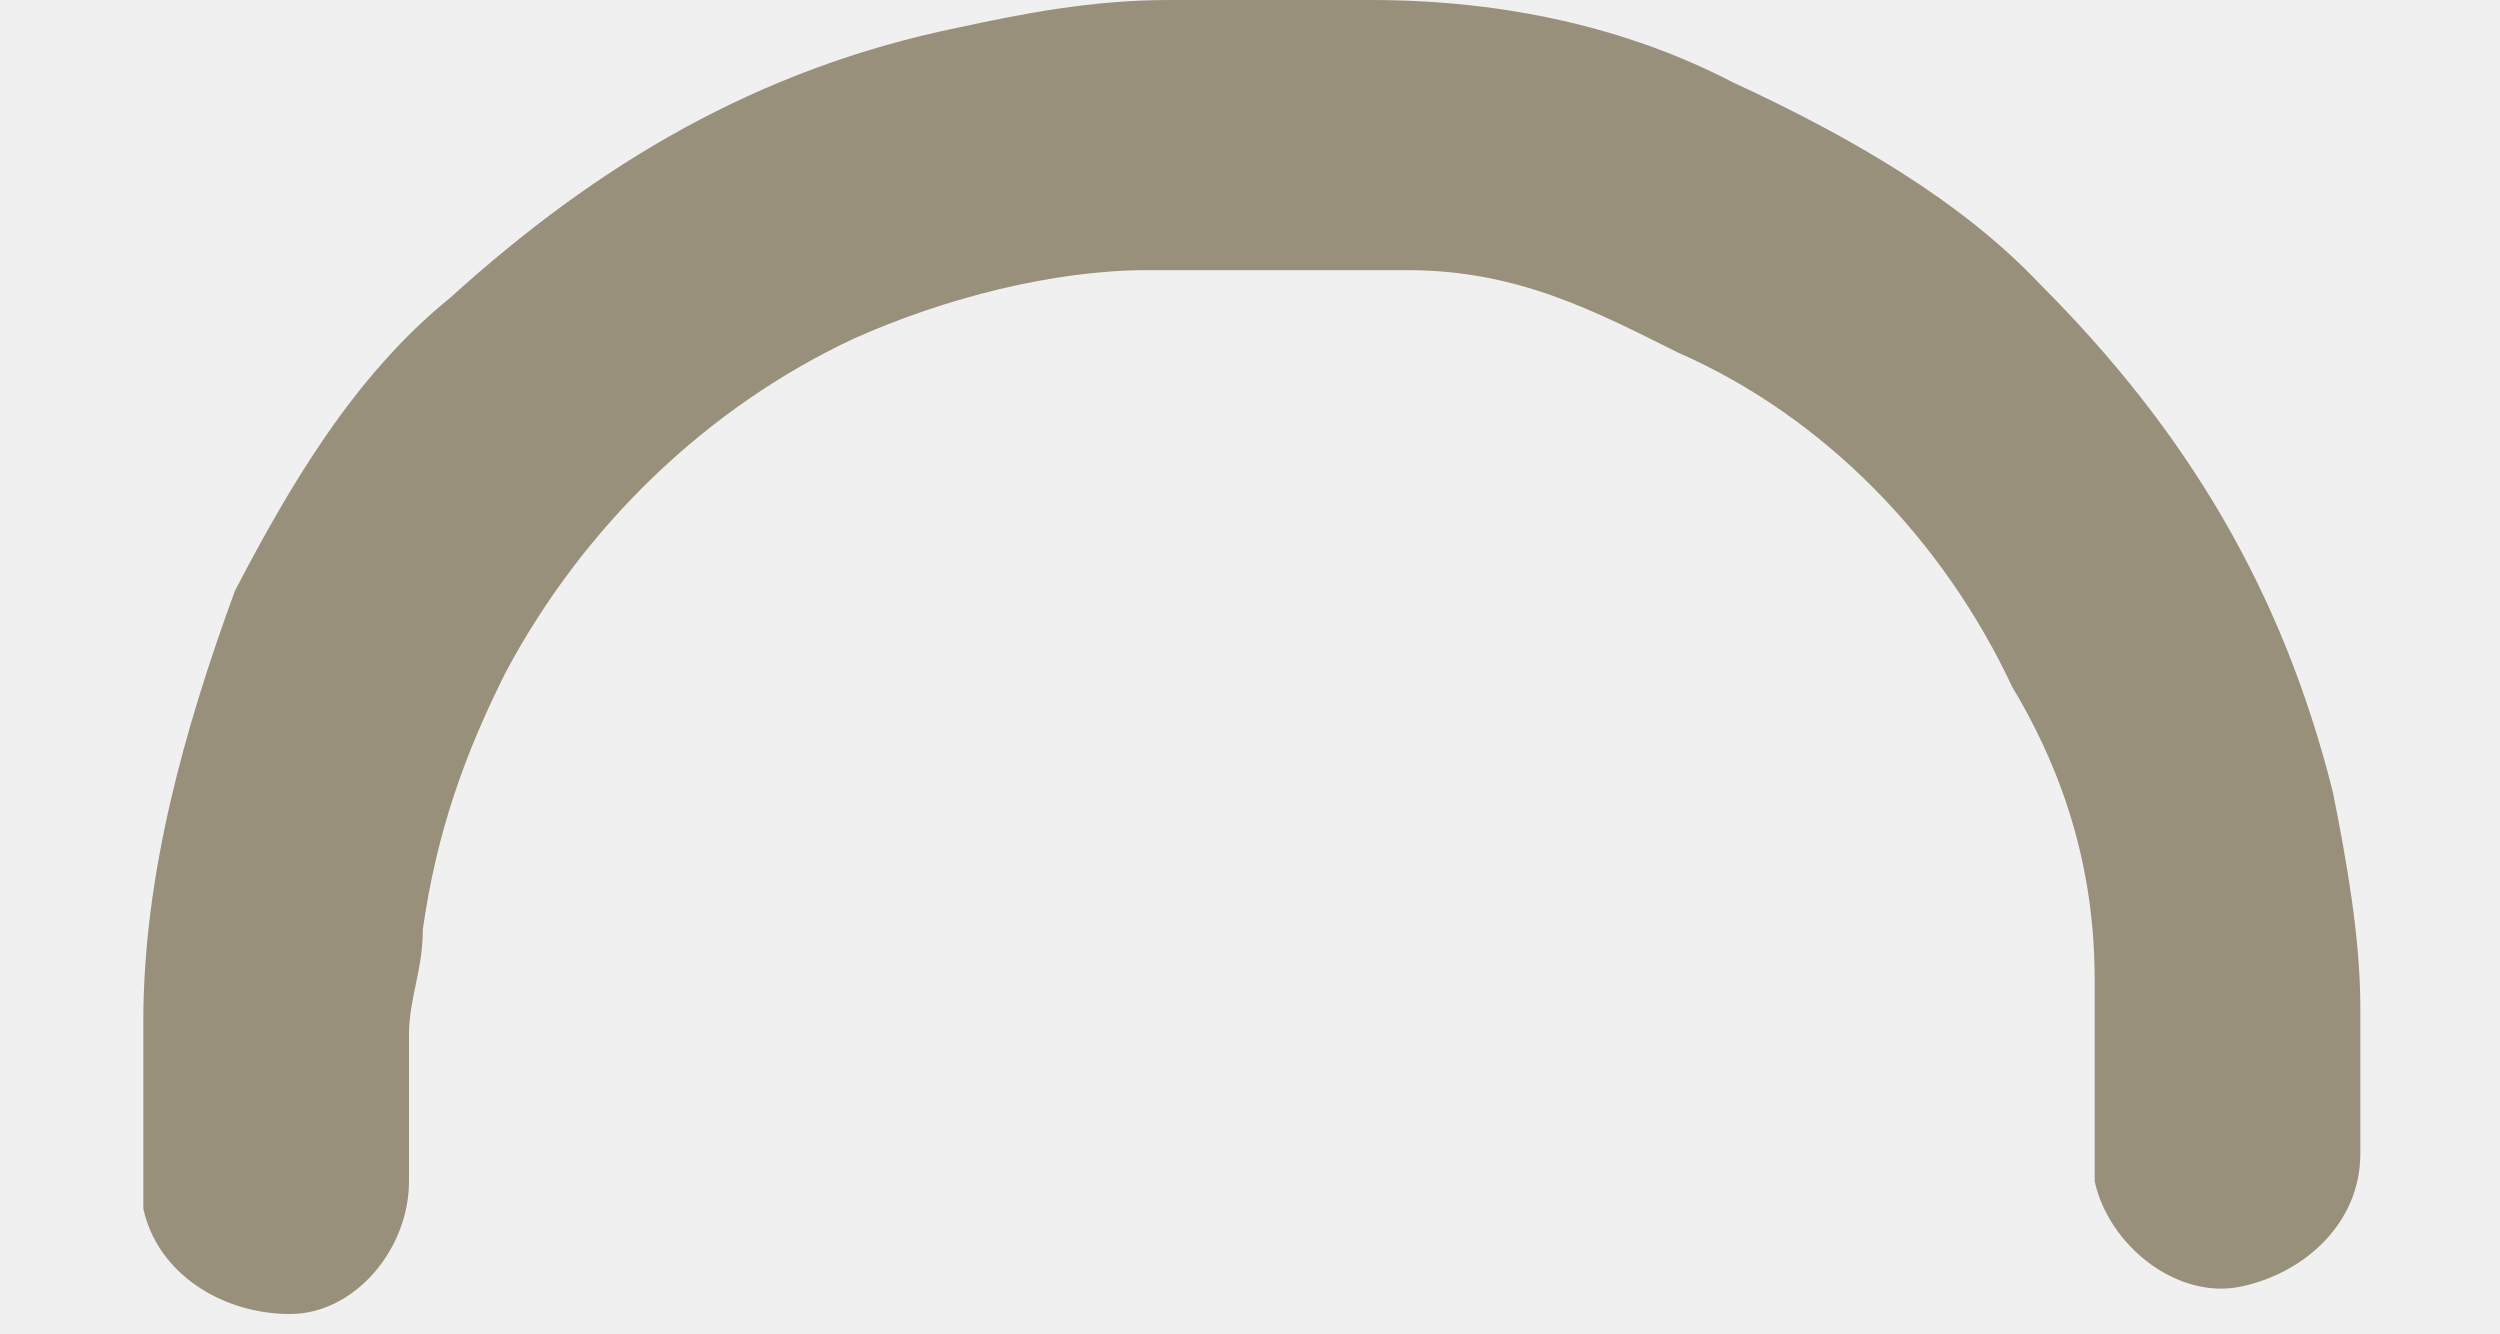
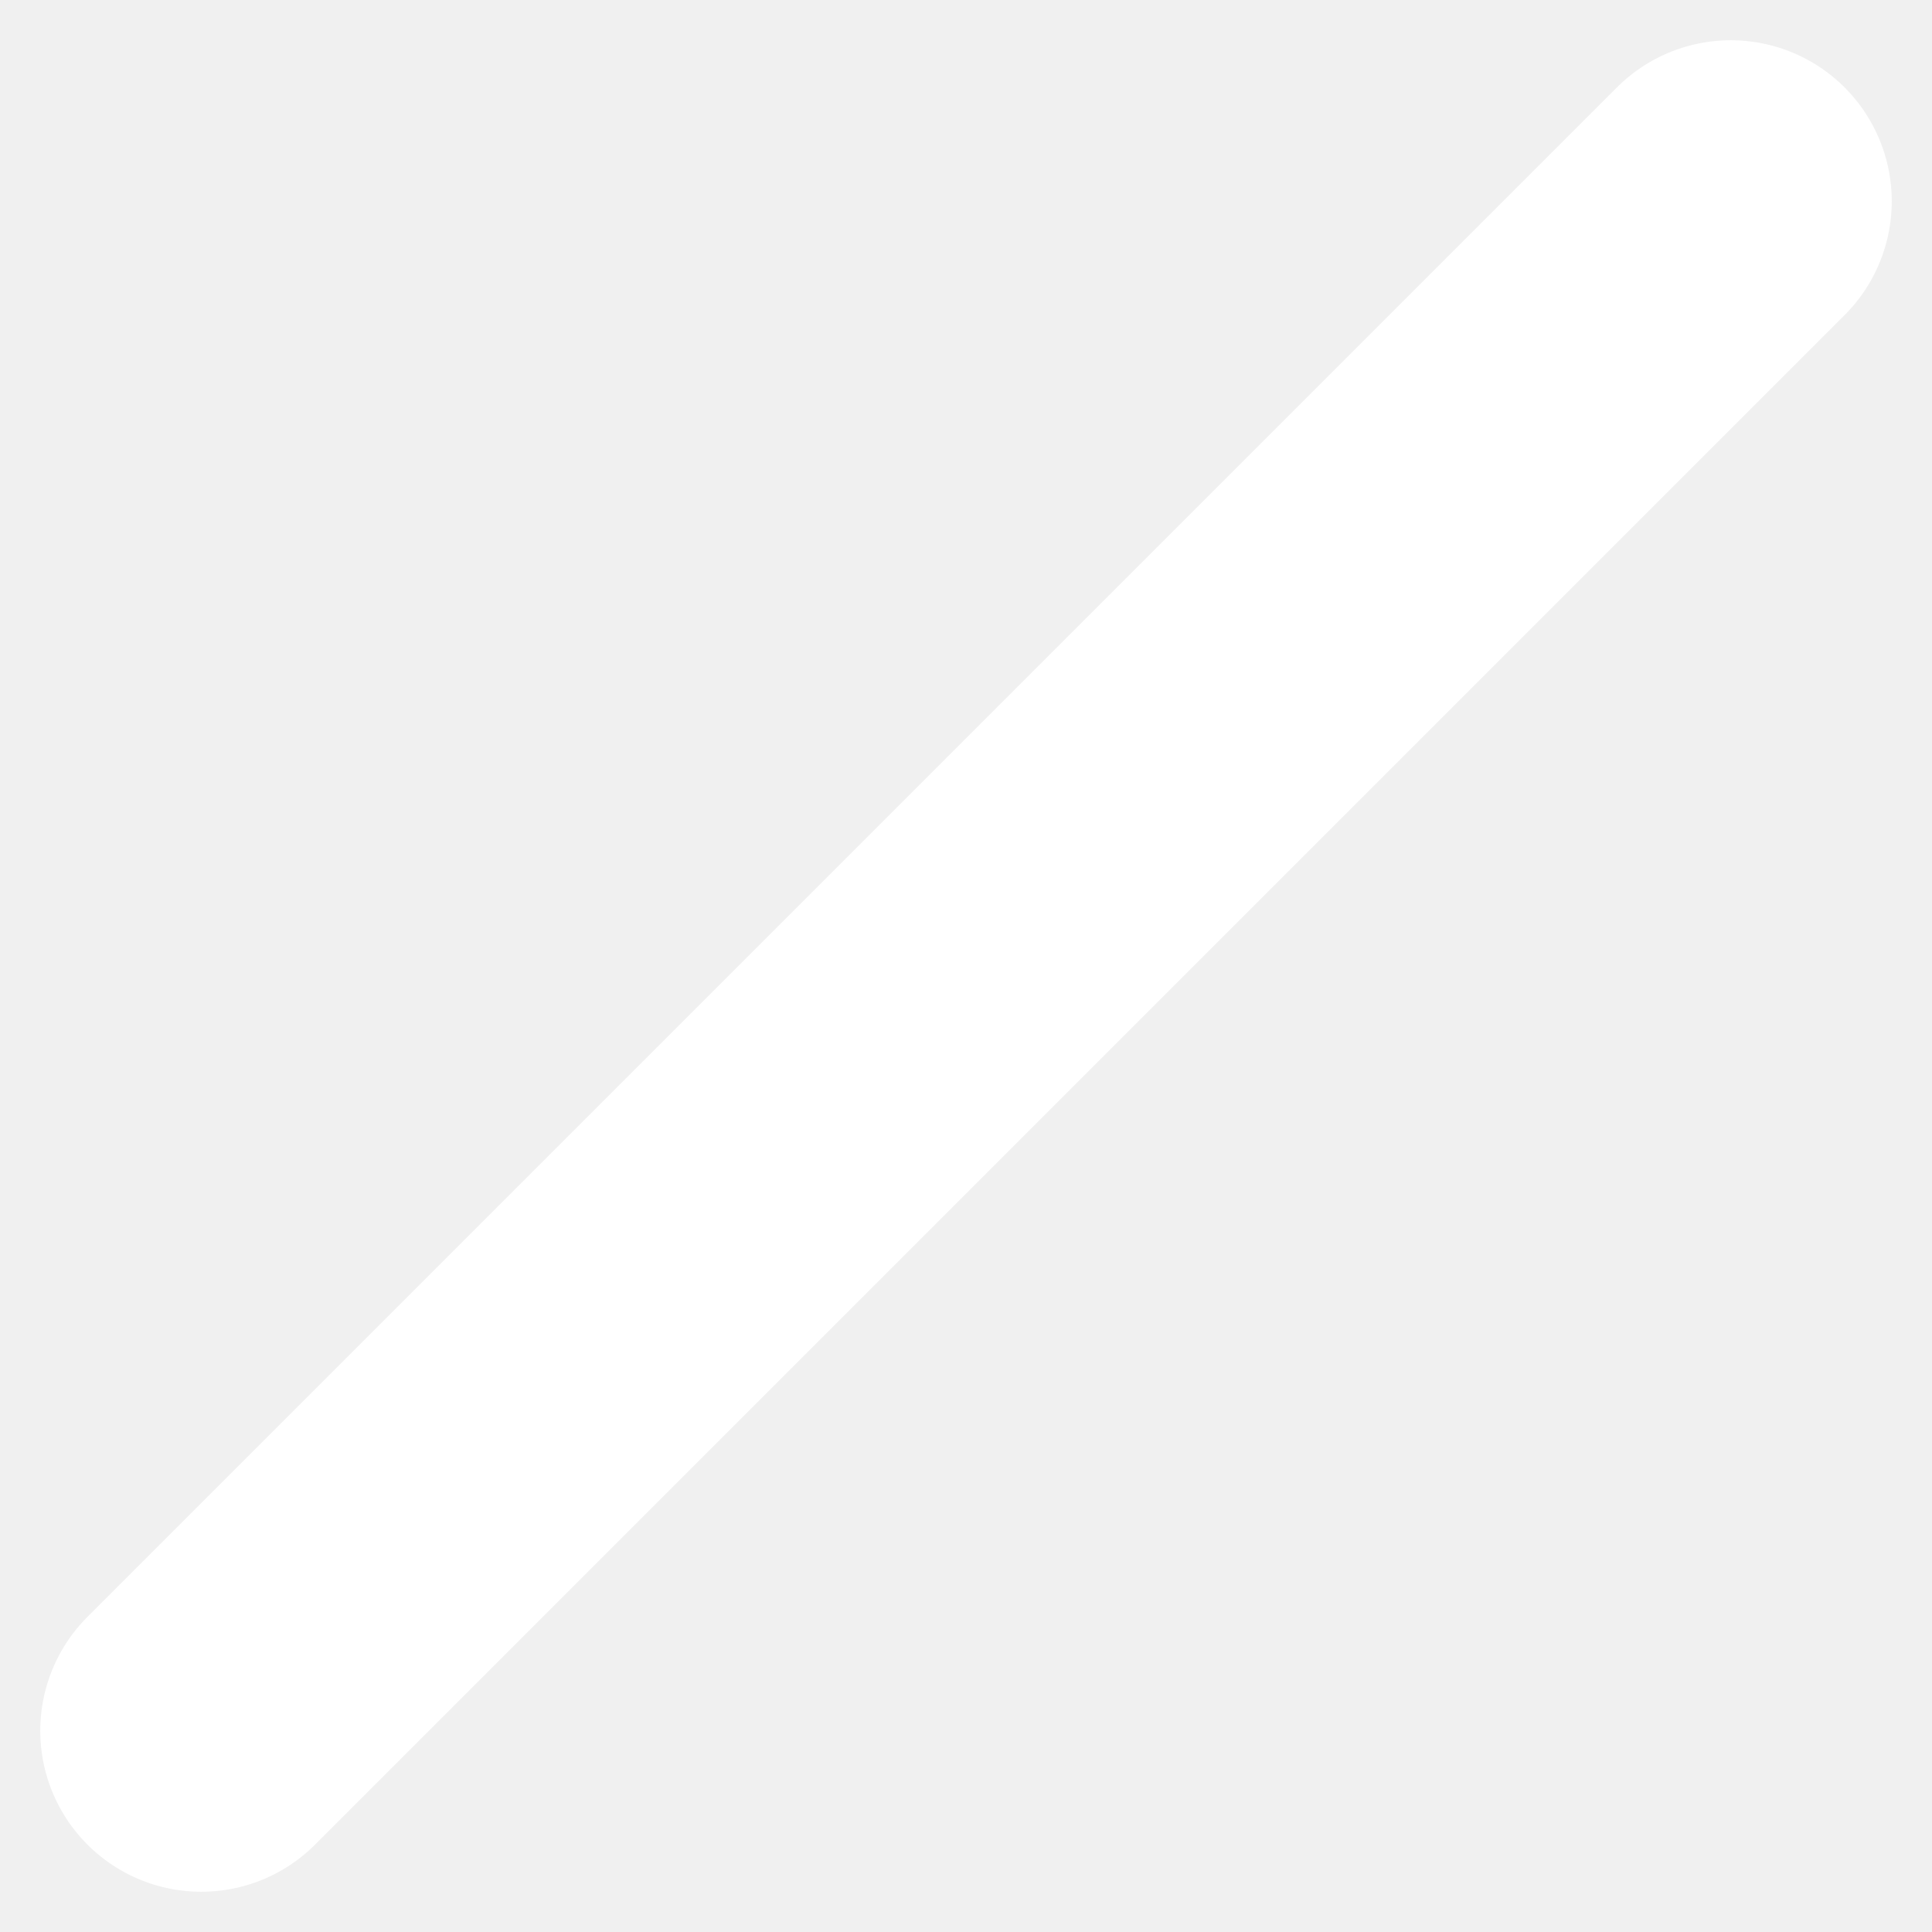
- <svg xmlns="http://www.w3.org/2000/svg" width="15" height="8" viewBox="0 0 15 8" fill="none">
-   <path d="M7.676 1.621C6.879 1.621 7.127 1.621 6.879 1.621C6.329 1.621 5.67 1.786 5.12 2.033C4.241 2.445 3.499 3.159 3.032 4.038C2.784 4.533 2.619 5 2.537 5.576C2.537 5.824 2.454 5.989 2.454 6.208C2.454 6.538 2.454 6.785 2.454 7.087C2.454 7.499 2.125 7.884 1.74 7.884C1.328 7.884 0.943 7.637 0.86 7.252C0.86 7.17 0.86 7.17 0.86 7.087C0.86 6.758 0.86 6.456 0.86 6.126C0.86 5.247 1.108 4.368 1.41 3.544C1.74 2.912 2.125 2.253 2.702 1.786C3.581 0.989 4.543 0.412 5.752 0.165C6.137 0.082 6.549 0 7.017 0C7.429 0 7.814 0 8.226 0C9.023 0 9.765 0.165 10.397 0.494C11.112 0.824 11.771 1.209 12.238 1.703C13.118 2.582 13.695 3.544 13.997 4.752C14.08 5.164 14.162 5.631 14.162 6.043C14.162 6.373 14.162 6.675 14.162 6.923C14.162 7.335 13.832 7.637 13.448 7.719C13.063 7.802 12.651 7.472 12.568 7.087C12.568 7.005 12.568 7.005 12.568 6.923C12.568 6.593 12.568 6.208 12.568 5.879C12.568 5.247 12.403 4.67 12.073 4.121C11.661 3.241 10.947 2.5 10.067 2.115C9.572 1.868 9.105 1.621 8.446 1.621C8.226 1.621 7.676 1.621 7.676 1.621Z" fill="#99907C" />
+ <svg xmlns="http://www.w3.org/2000/svg" width="12" height="12" viewBox="0 0 12 12" fill="none">
+   <path d="M10.75 1.25L1.25 10.75" stroke="white" stroke-width="2" stroke-linecap="round" stroke-linejoin="round" />
</svg>
